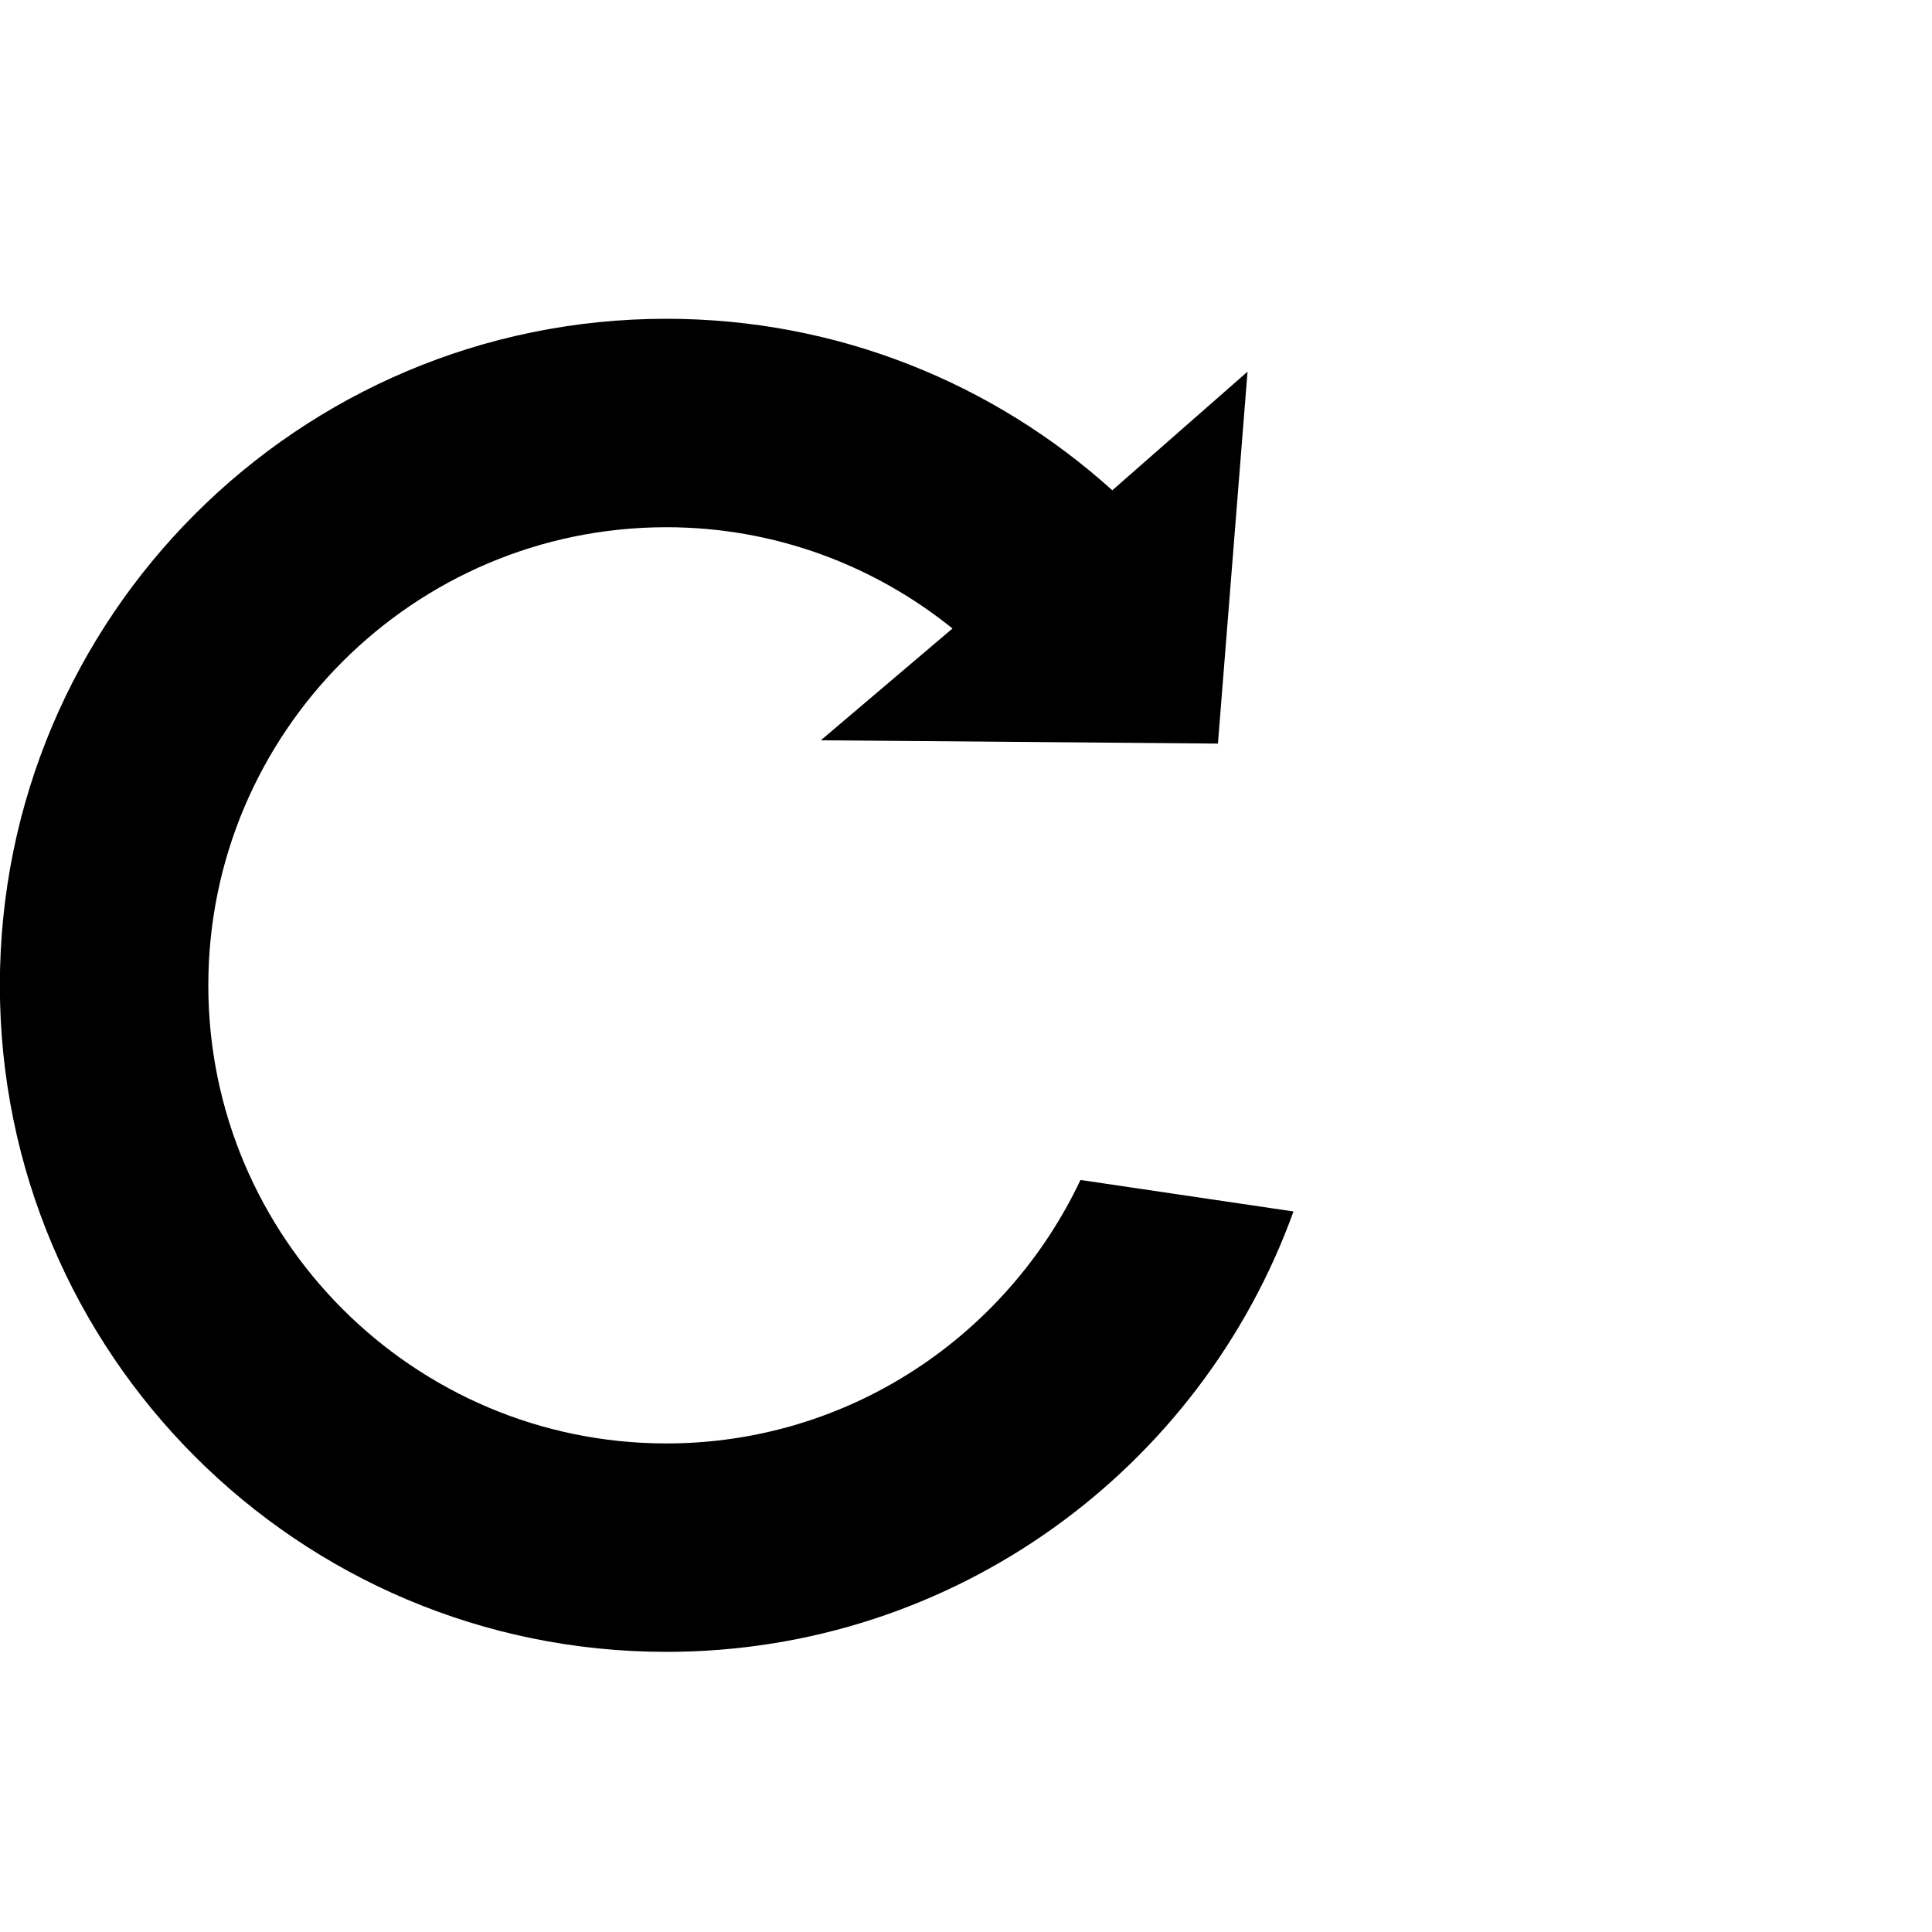
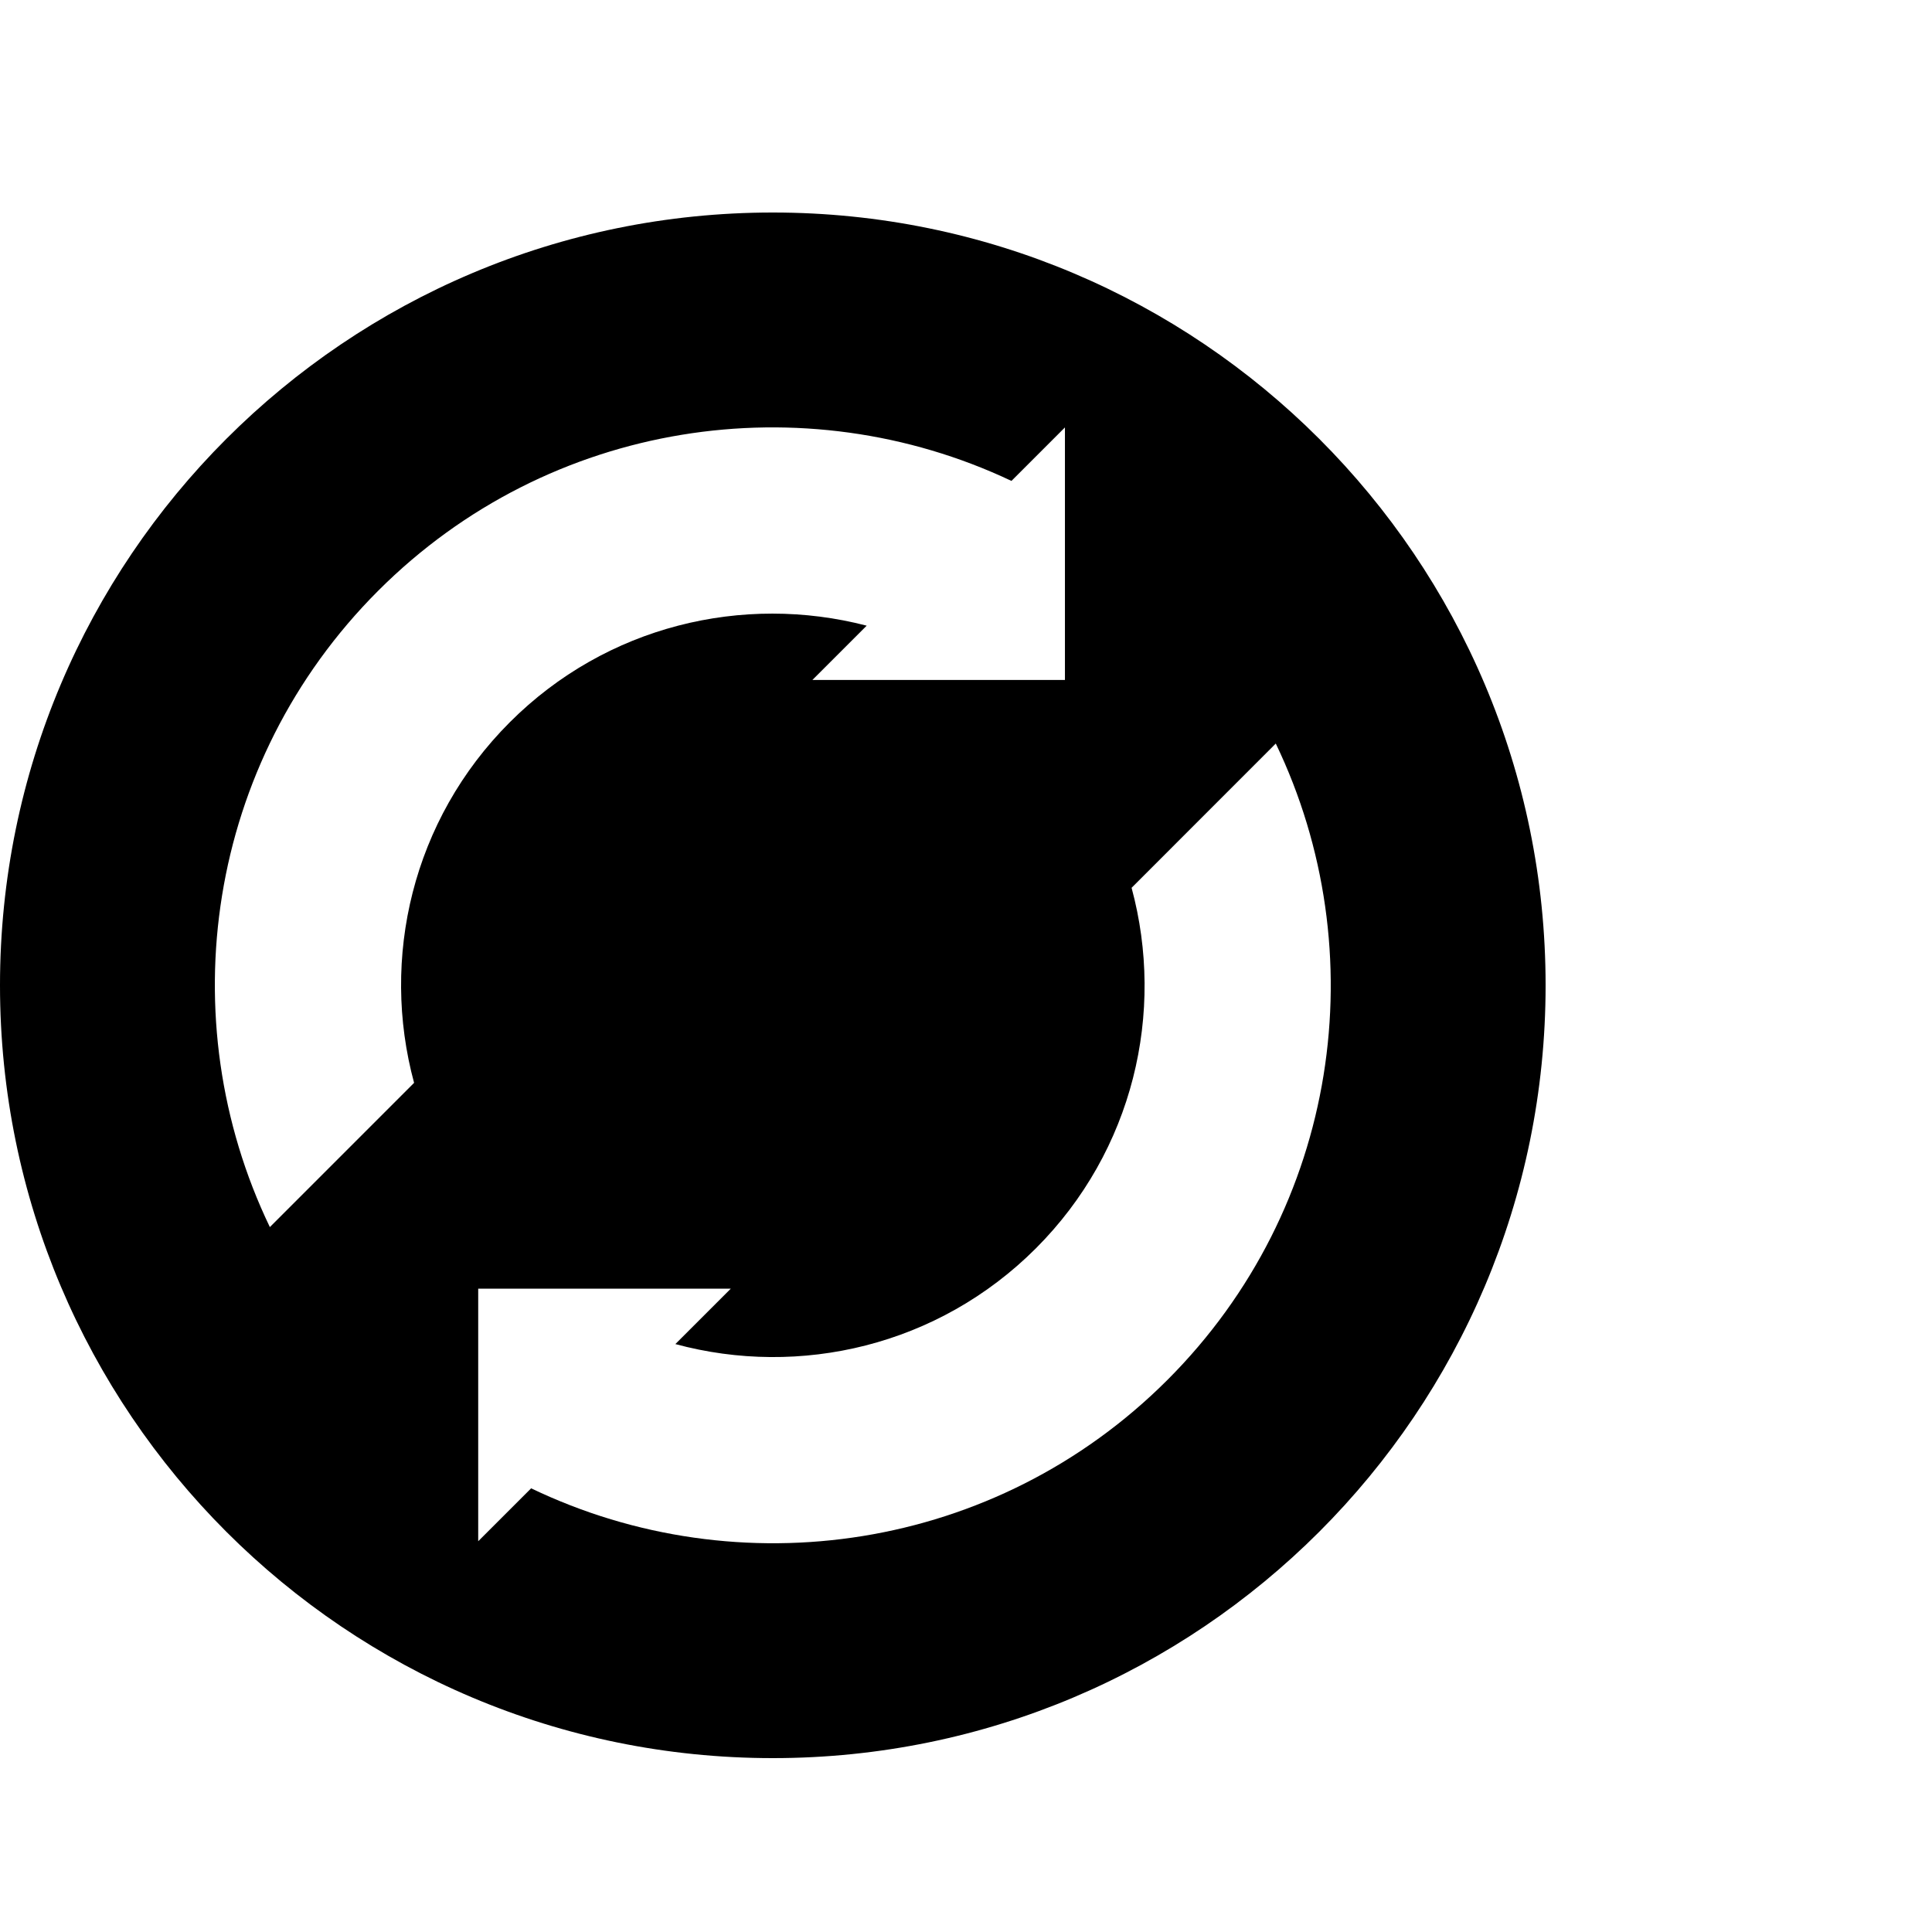
<svg xmlns="http://www.w3.org/2000/svg" version="1.1" id="Layer_1" x="0px" y="0px" width="100px" height="100px" viewBox="0 0 100 100" enable-background="new 0 0 100 100" xml:space="preserve">
  <g id="Layer_2">
</g>
  <g id="Layer_2_1_">
</g>
-   <path d="M34.491,74.712c-13.073,0-23.709-10.637-23.709-23.712c0-13.074,10.636-23.711,23.709-23.711  c5.606,0,10.753,1.971,14.81,5.242l-6.813,5.785l20.552,0.172l1.532-19.25l-6.999,6.139C51.462,19.863,43.37,16.5,34.491,16.5  C15.438,16.5-0.007,31.947-0.007,51c0,19.052,15.444,34.5,34.498,34.5c14.944,0,27.665-9.504,32.46-22.795l-11.026-1.63  C52.126,69.119,43.958,74.712,34.491,74.712z" />
+   <path d="M40,11C17.908,11,0,28.908,0,51s17.908,40,40,40s40-17.908,40-40S62.092,11,40,11z M13.968,63.514  c-5.167-10.747-3.303-24.027,5.609-32.939c8.865-8.865,22.058-10.754,32.776-5.683l2.768-2.768v13.071H42.049l2.811-2.81  c-6.393-1.662-13.467-0.009-18.473,4.999c-5.057,5.058-6.698,12.223-4.954,18.664L13.968,63.514z M60.426,71.425  c-8.908,8.908-22.188,10.772-32.934,5.61l-2.74,2.739V66.701h13.074l-2.869,2.868c6.44,1.743,13.604,0.101,18.659-4.954  c5.057-5.058,6.698-12.223,4.955-18.662l7.463-7.467C71.199,49.234,69.336,62.516,60.426,71.425z" />
</svg>
